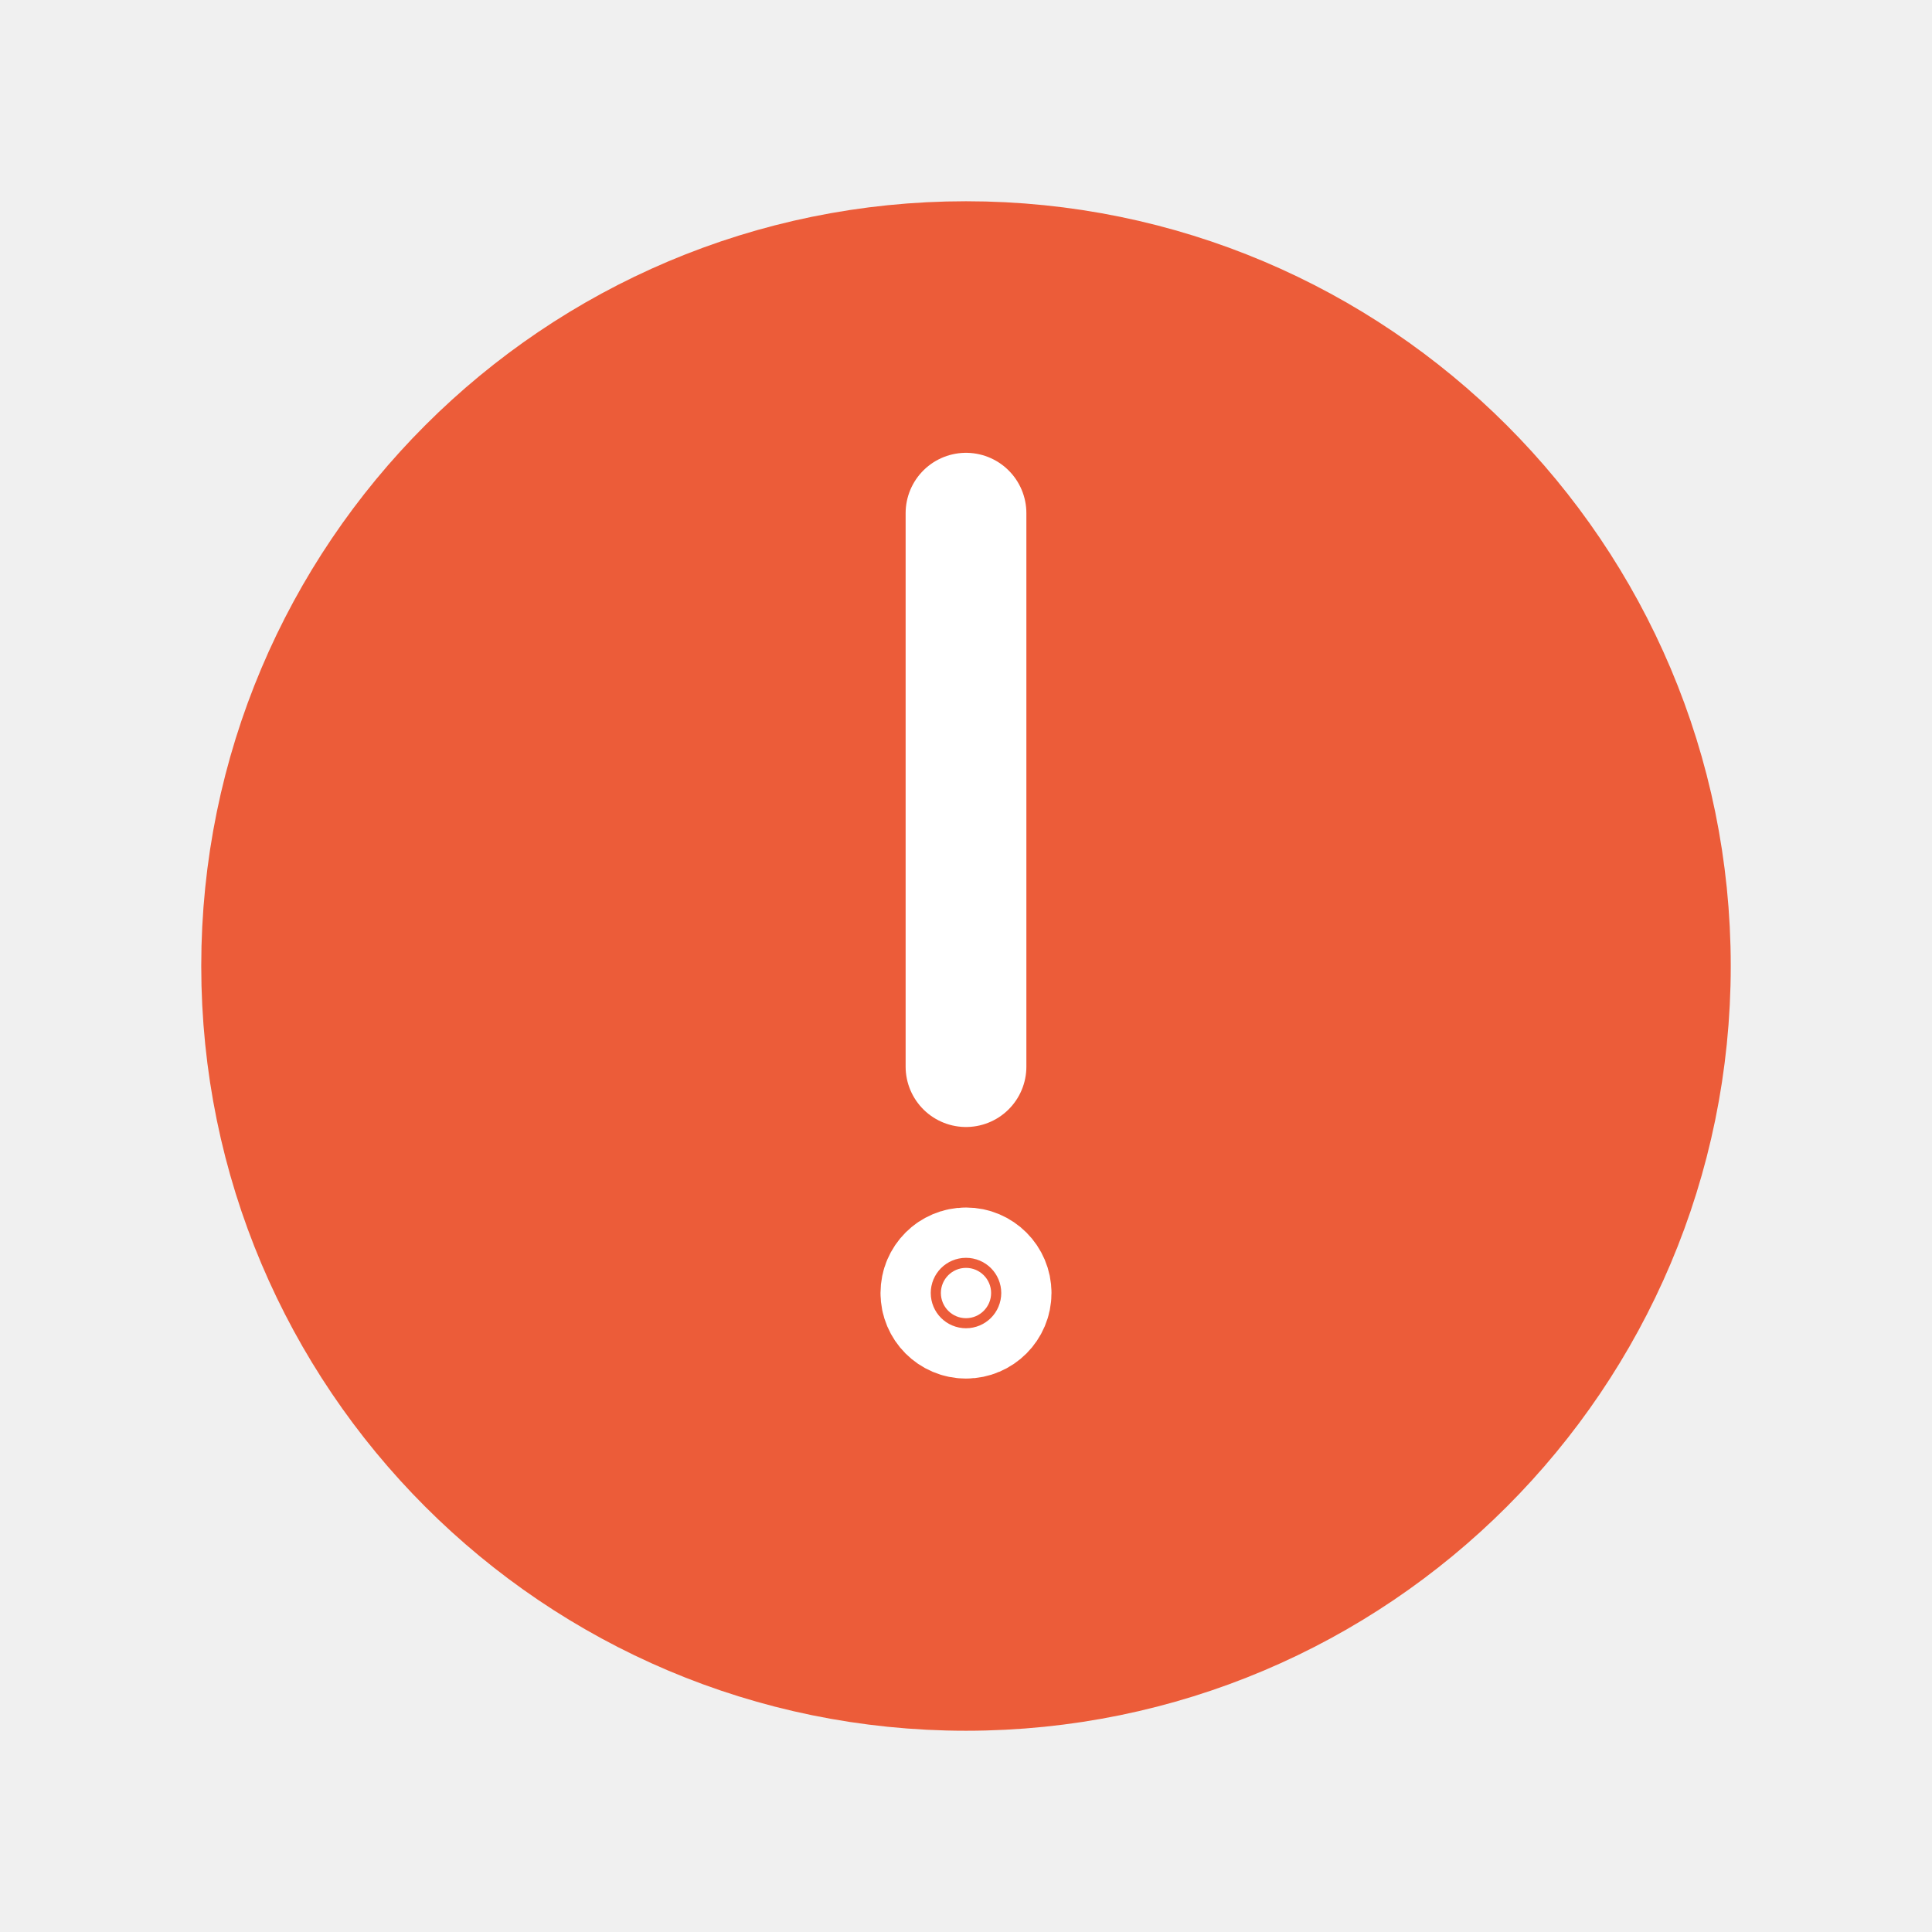
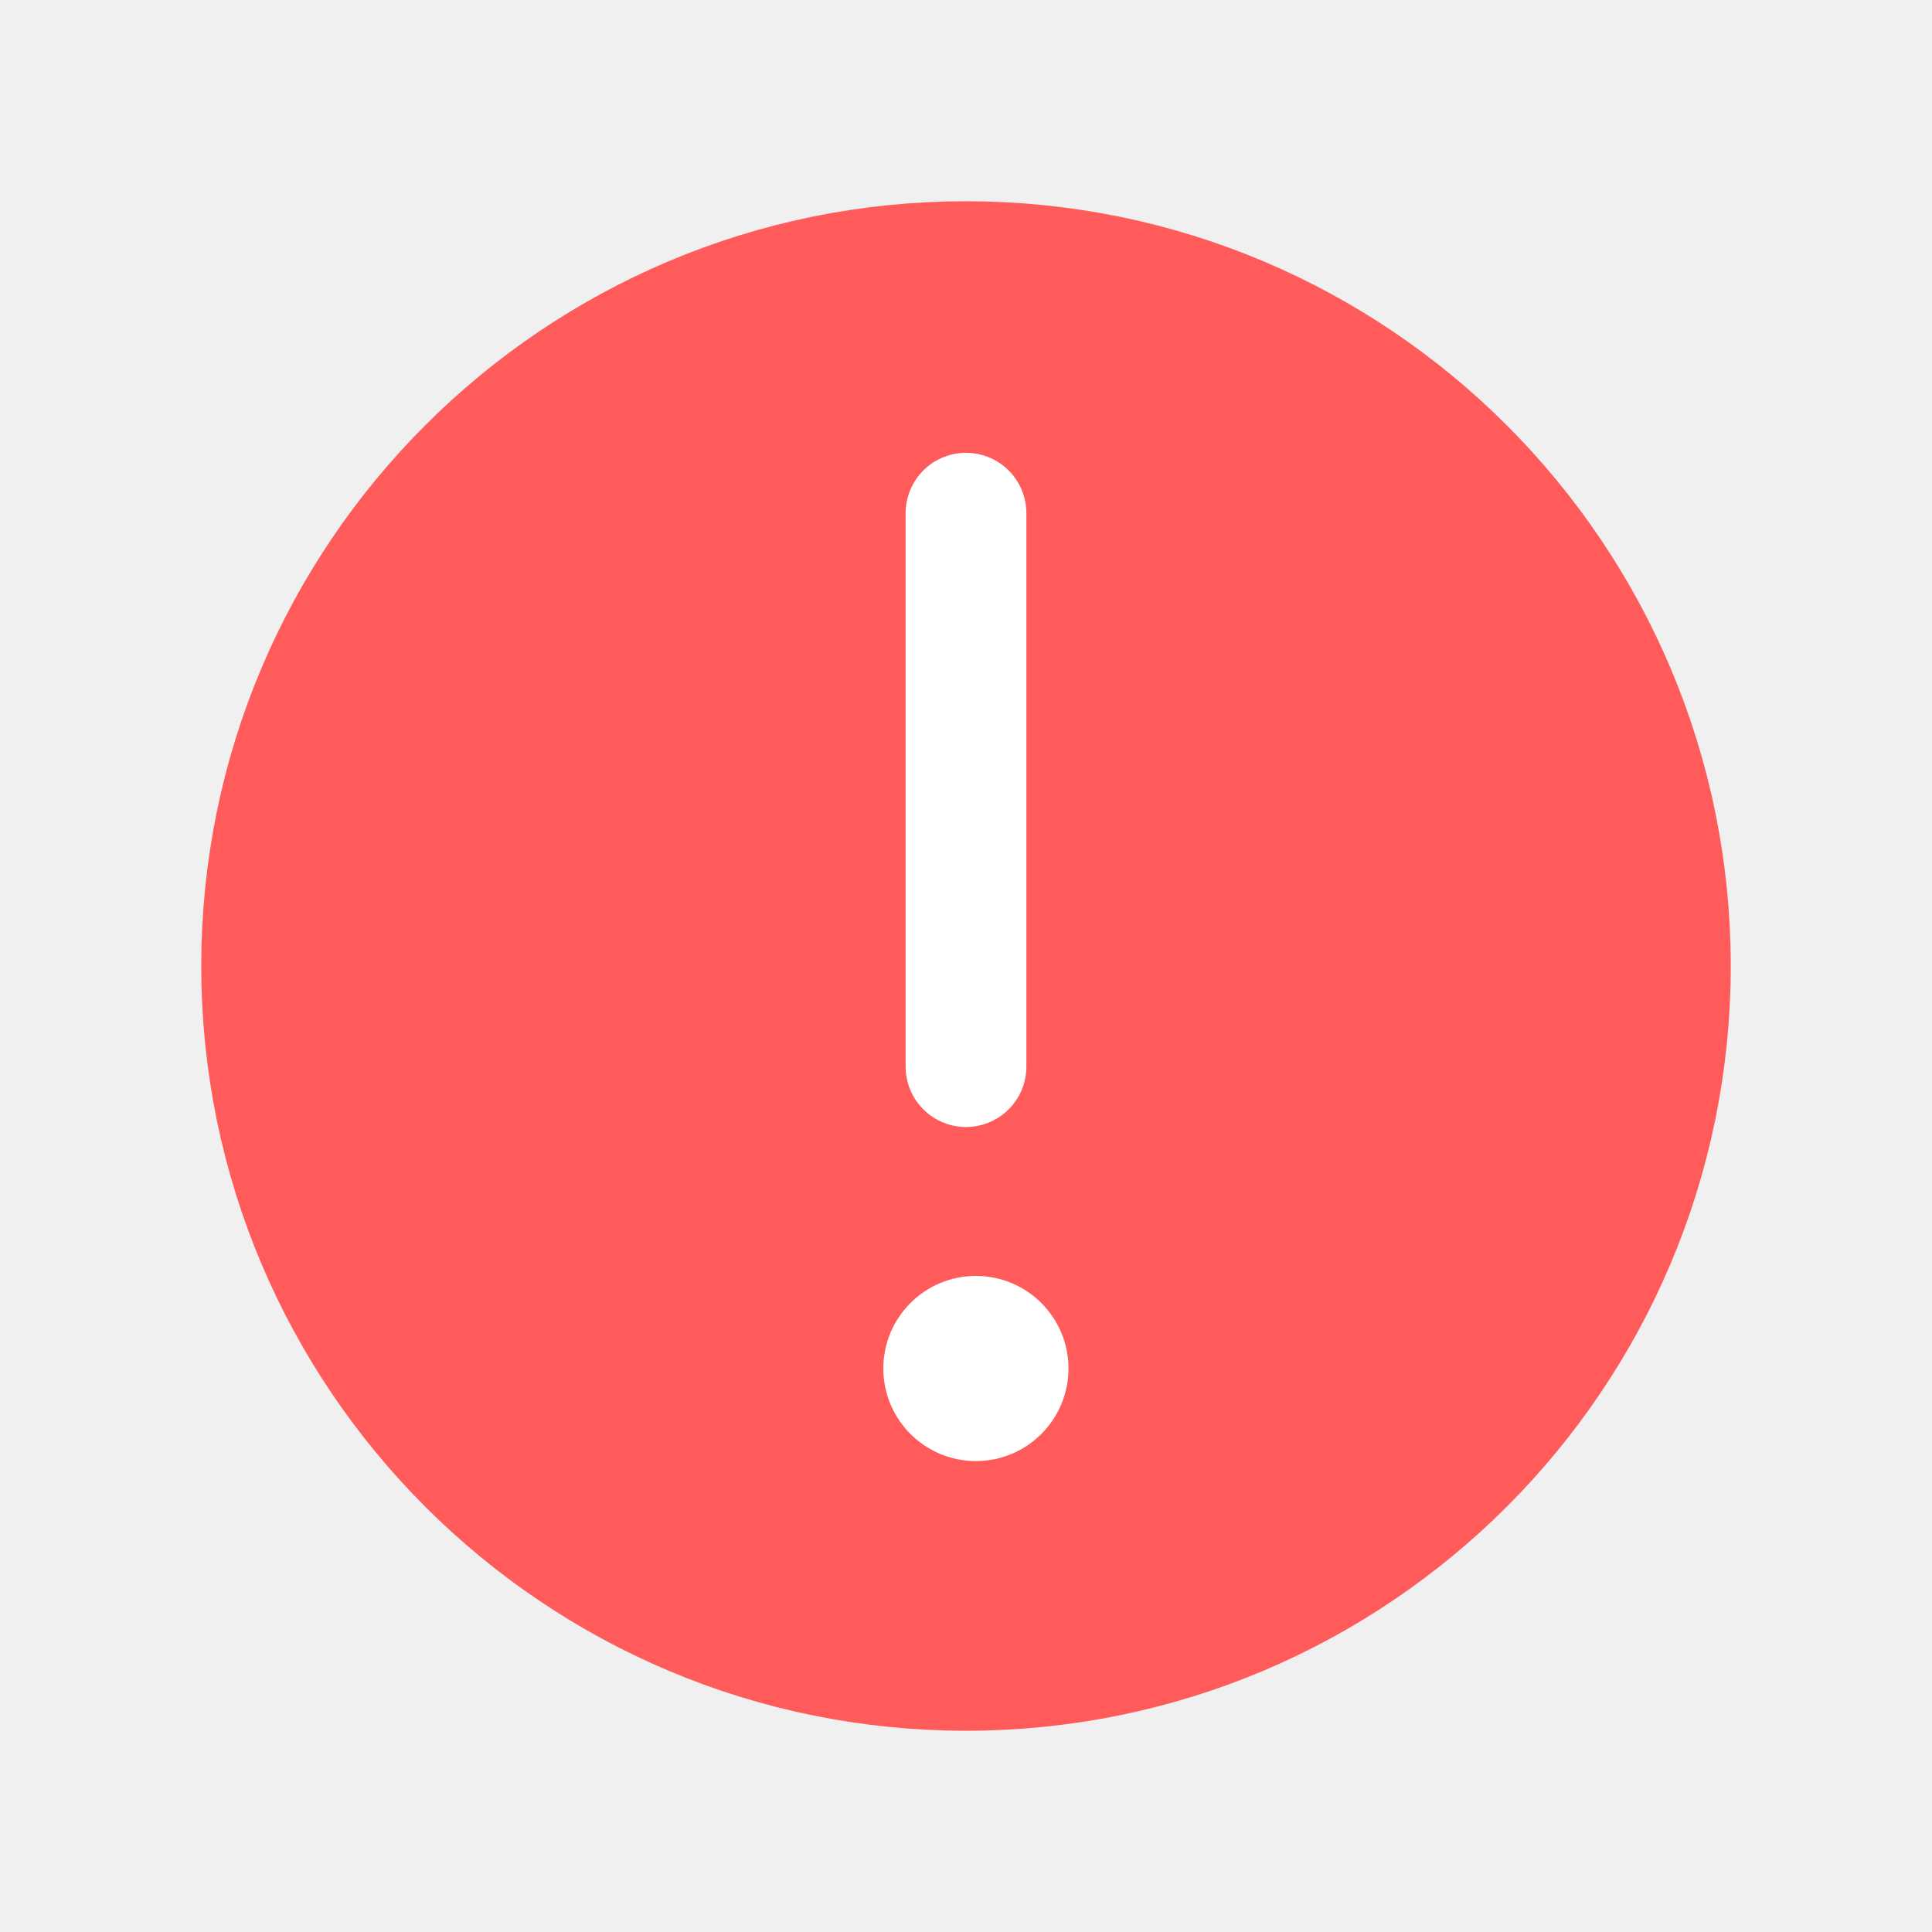
<svg xmlns="http://www.w3.org/2000/svg" width="24" height="24" viewBox="0 0 24 24" fill="none">
  <g clip-path="url(#clip0)">
-     <path d="M12 3.25C16.832 3.25 20.75 7.168 20.75 12C20.75 16.832 16.832 20.75 12 20.75C7.168 20.75 3.25 16.832 3.25 12C3.25 7.168 7.168 3.25 12 3.25Z" fill="#EC5C39" stroke="#EC5C39" stroke-width="1.5" stroke-linecap="round" stroke-linejoin="round" />
-     <path d="M12 15.75C11.828 15.75 11.688 15.89 11.688 16.062C11.688 16.235 11.828 16.375 12 16.375C12.172 16.375 12.312 16.235 12.312 16.062C12.312 15.89 12.172 15.75 12 15.75Z" fill="white" stroke="white" stroke-width="1.5" stroke-linecap="round" stroke-linejoin="round" />
-     <path d="M12 13.25V6.375" stroke="white" stroke-width="1.5" stroke-linecap="round" stroke-linejoin="round" />
+     <path d="M12 3.25C16.832 3.25 20.75 7.168 20.75 12C20.75 16.832 16.832 20.75 12 20.75C7.168 20.75 3.25 16.832 3.25 12C3.25 7.168 7.168 3.25 12 3.25Z" fill="#FF5B5B" stroke="#FF5B5B" stroke-width="1.5" stroke-linecap="round" stroke-linejoin="round" />
+     <circle cx="12.123" cy="17.0" r="0.9" fill="white" stroke="white" stroke-width="0.5" />
+     <path d="M12 13.25V6.375" fill="white" stroke="white" stroke-width="1.5" stroke-linecap="round" stroke-linejoin="round" />
  </g>
  <defs>
    <clipPath id="clip0">
      <rect width="24" height="24" fill="white" />
    </clipPath>
  </defs>
</svg>
